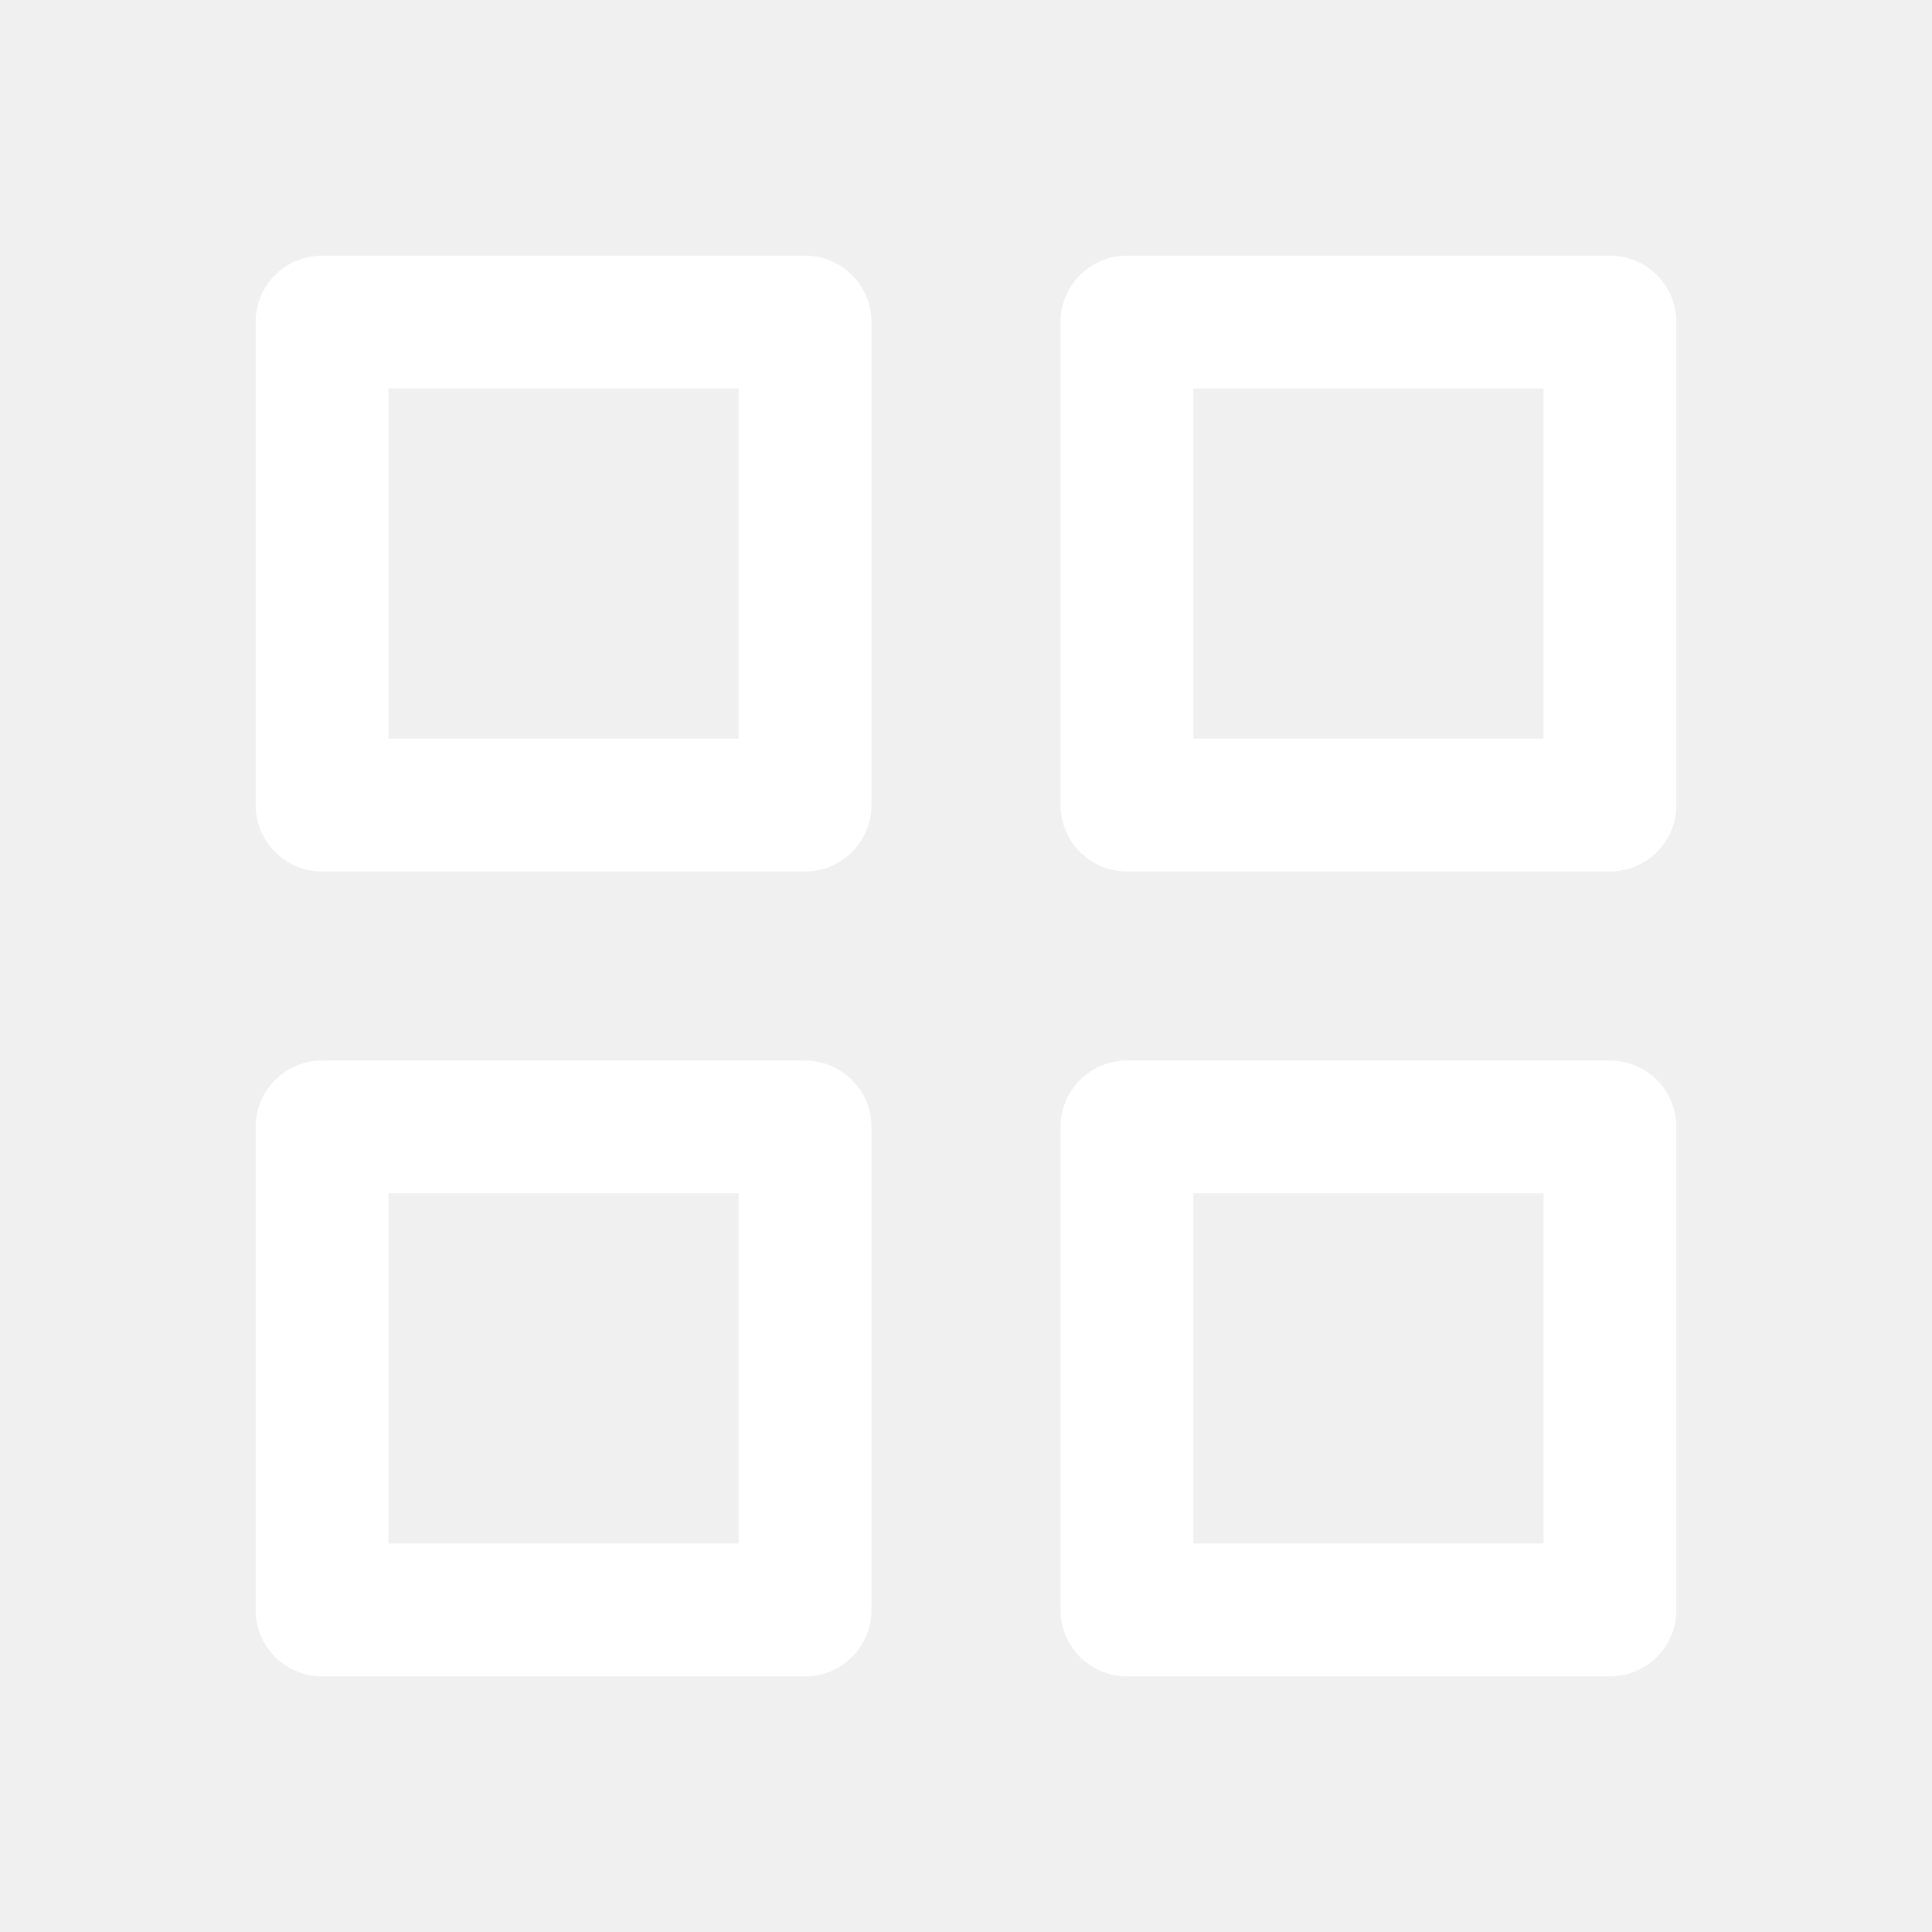
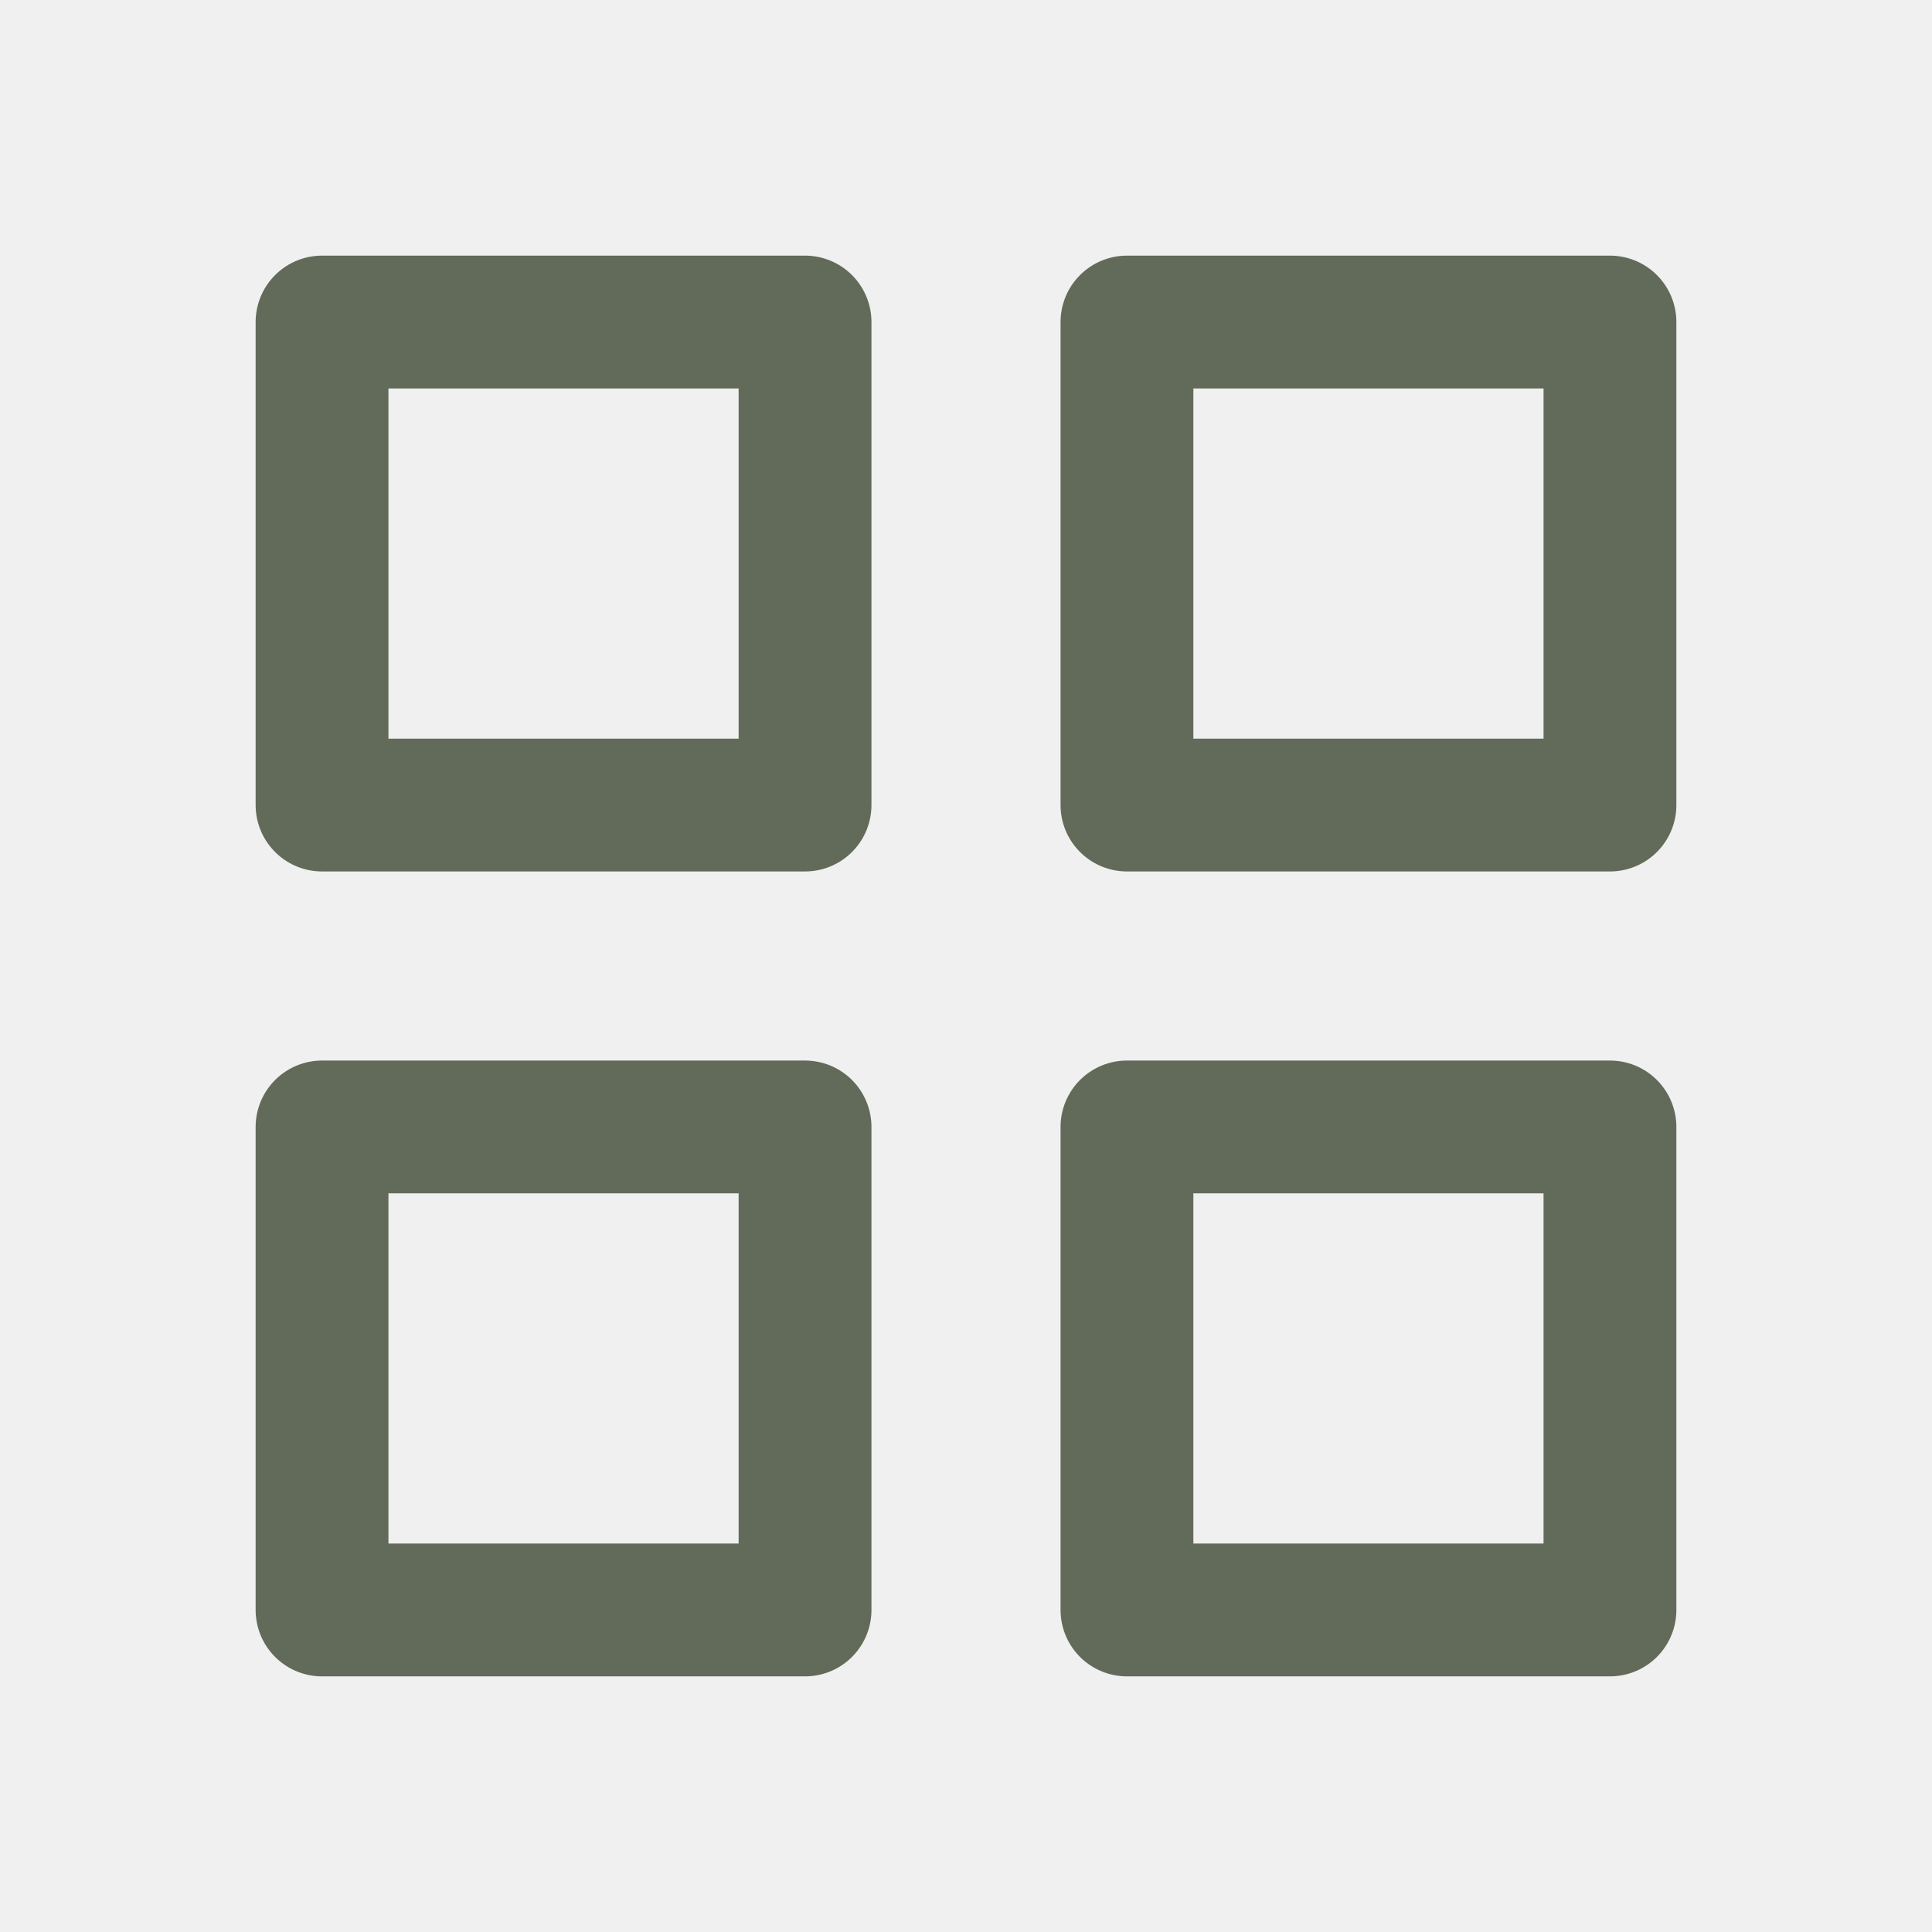
<svg xmlns="http://www.w3.org/2000/svg" width="16" height="16" viewBox="0 0 16 16" fill="none">
-   <path d="M2.667 2.667H6.667V6.667H2.667V2.667ZM9.333 2.667H13.333V6.667H9.333V2.667ZM2.667 9.333H6.667V13.333H2.667V9.333ZM9.333 9.333H13.333V13.333H9.333V9.333Z" stroke="white" stroke-width="1.1" stroke-linecap="round" stroke-linejoin="round" />
+   <path d="M2.667 2.667H6.667V6.667H2.667V2.667ZM9.333 2.667H13.333V6.667H9.333V2.667ZM2.667 9.333H6.667V13.333H2.667V9.333ZM9.333 9.333H13.333V13.333H9.333V9.333Z" stroke="#626B59" stroke-width="1.1" stroke-linecap="round" stroke-linejoin="round" />
</svg>
